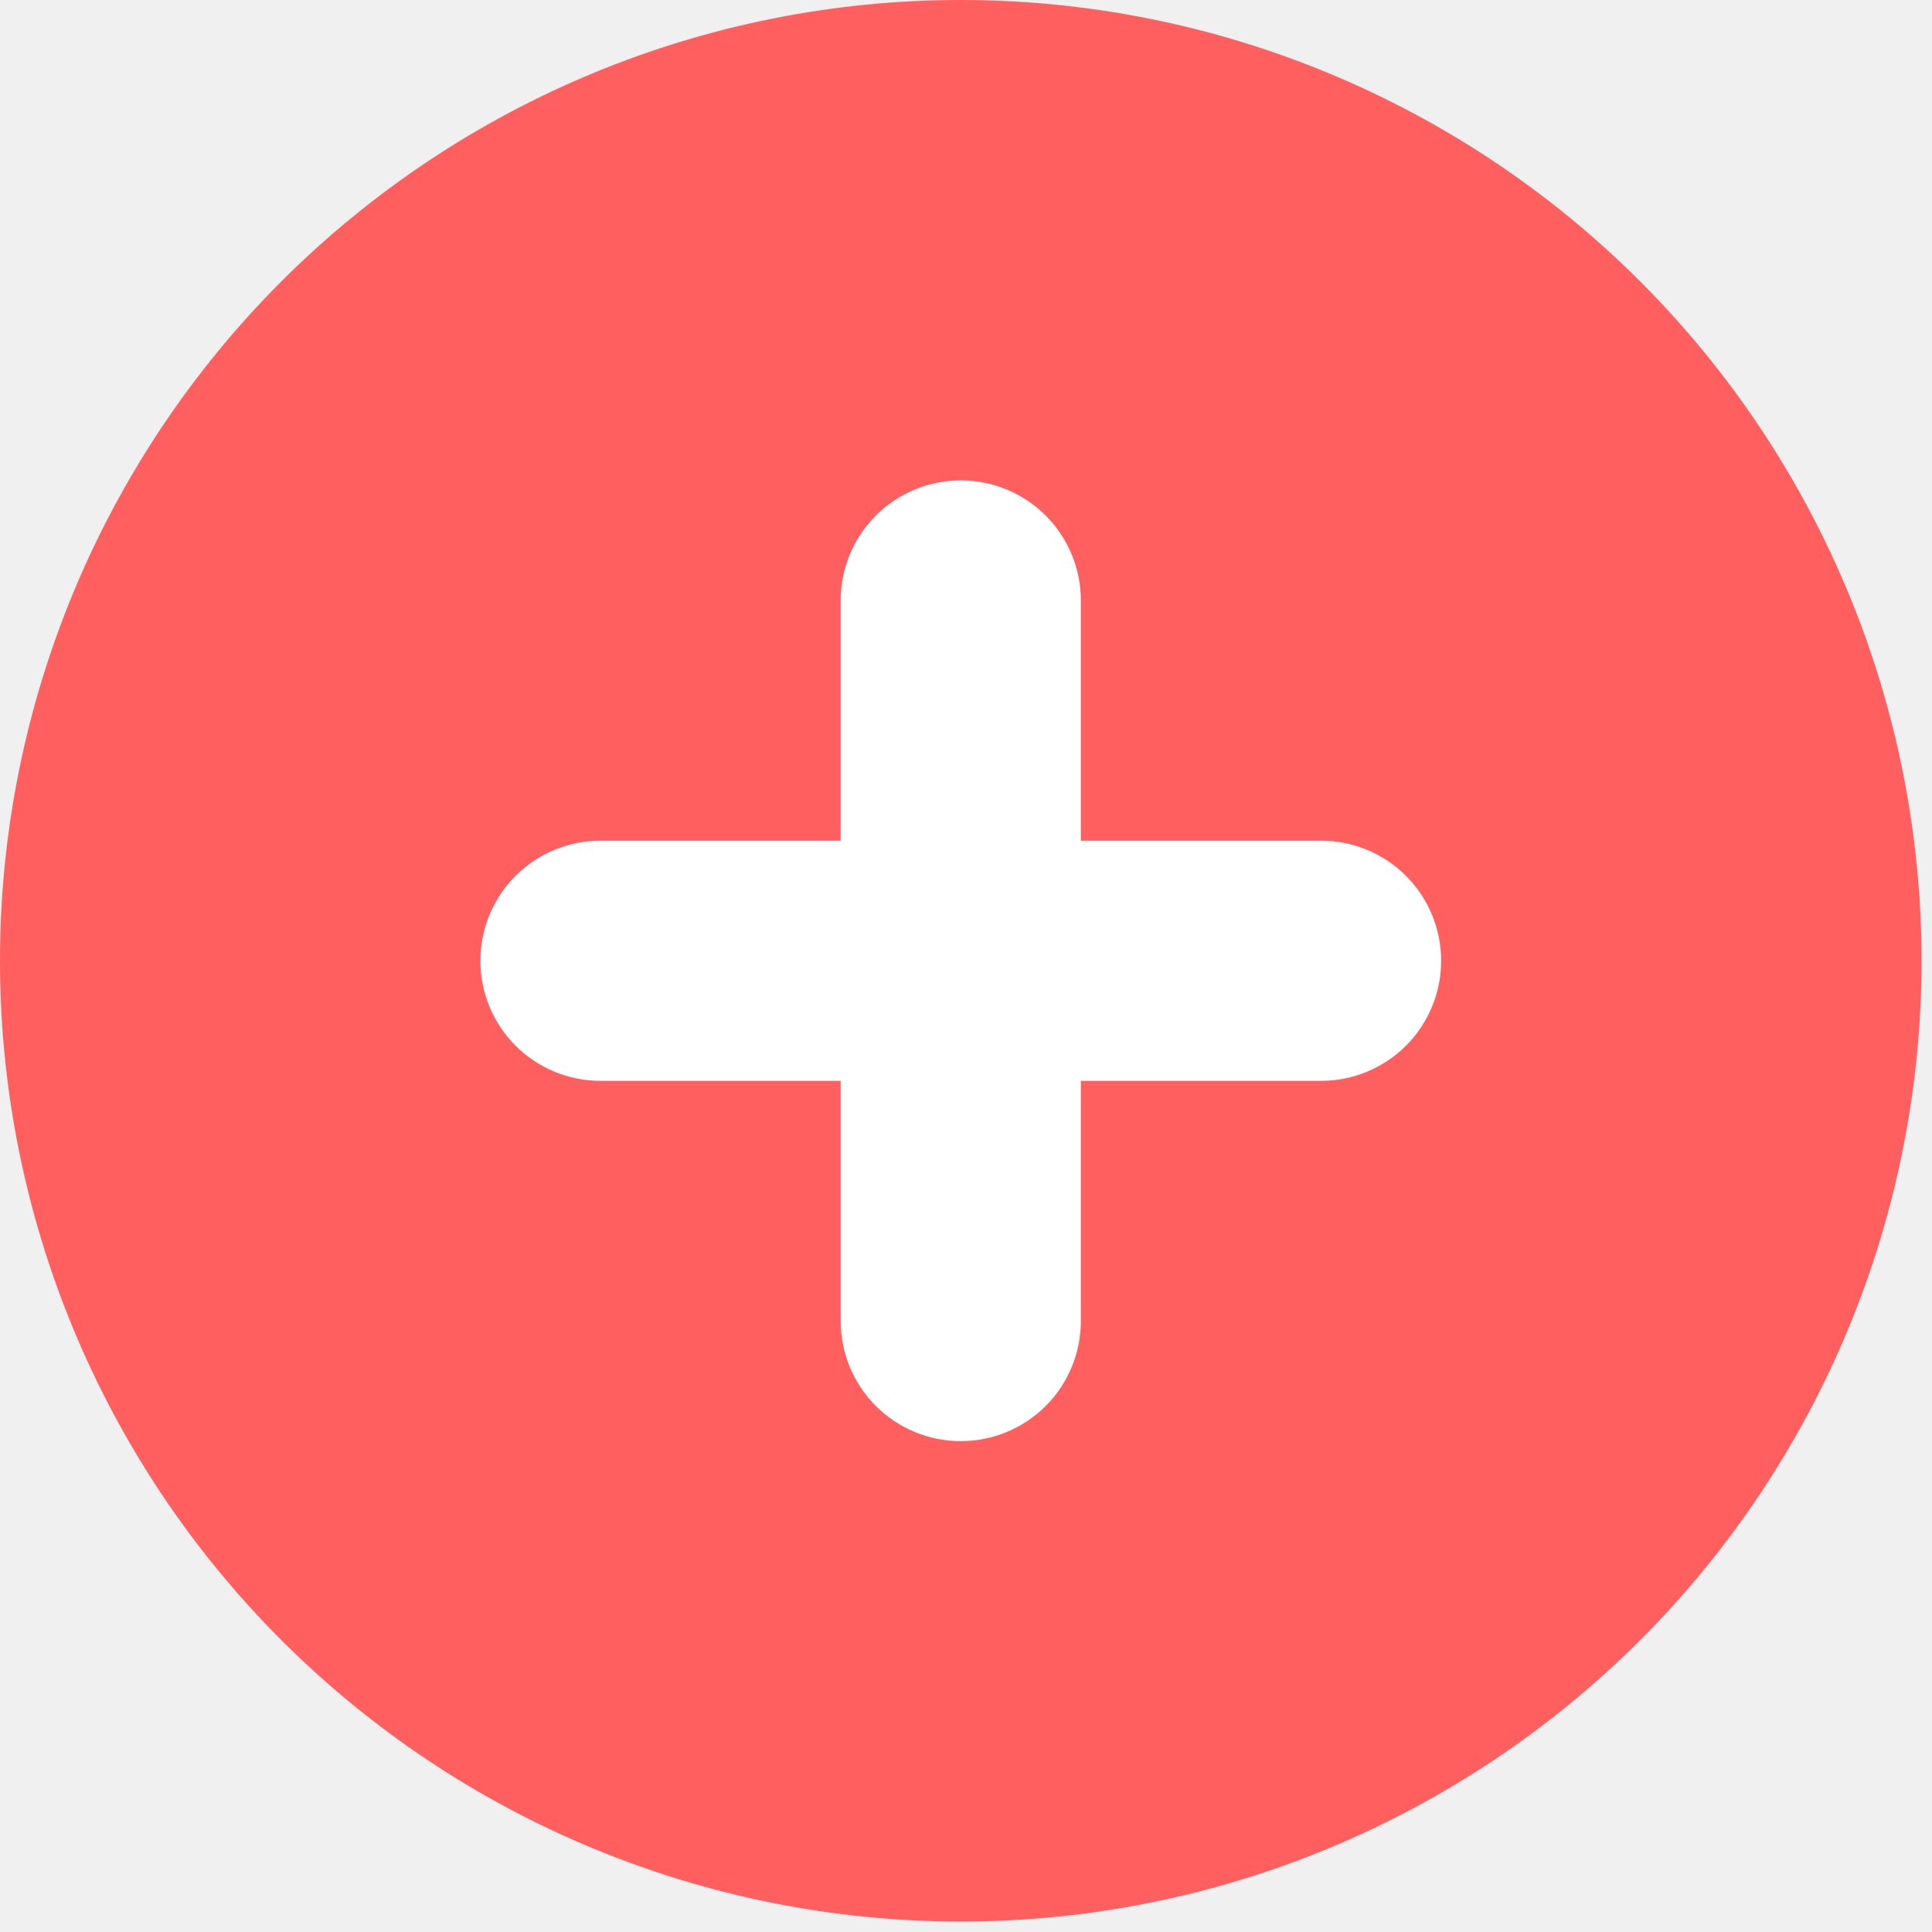
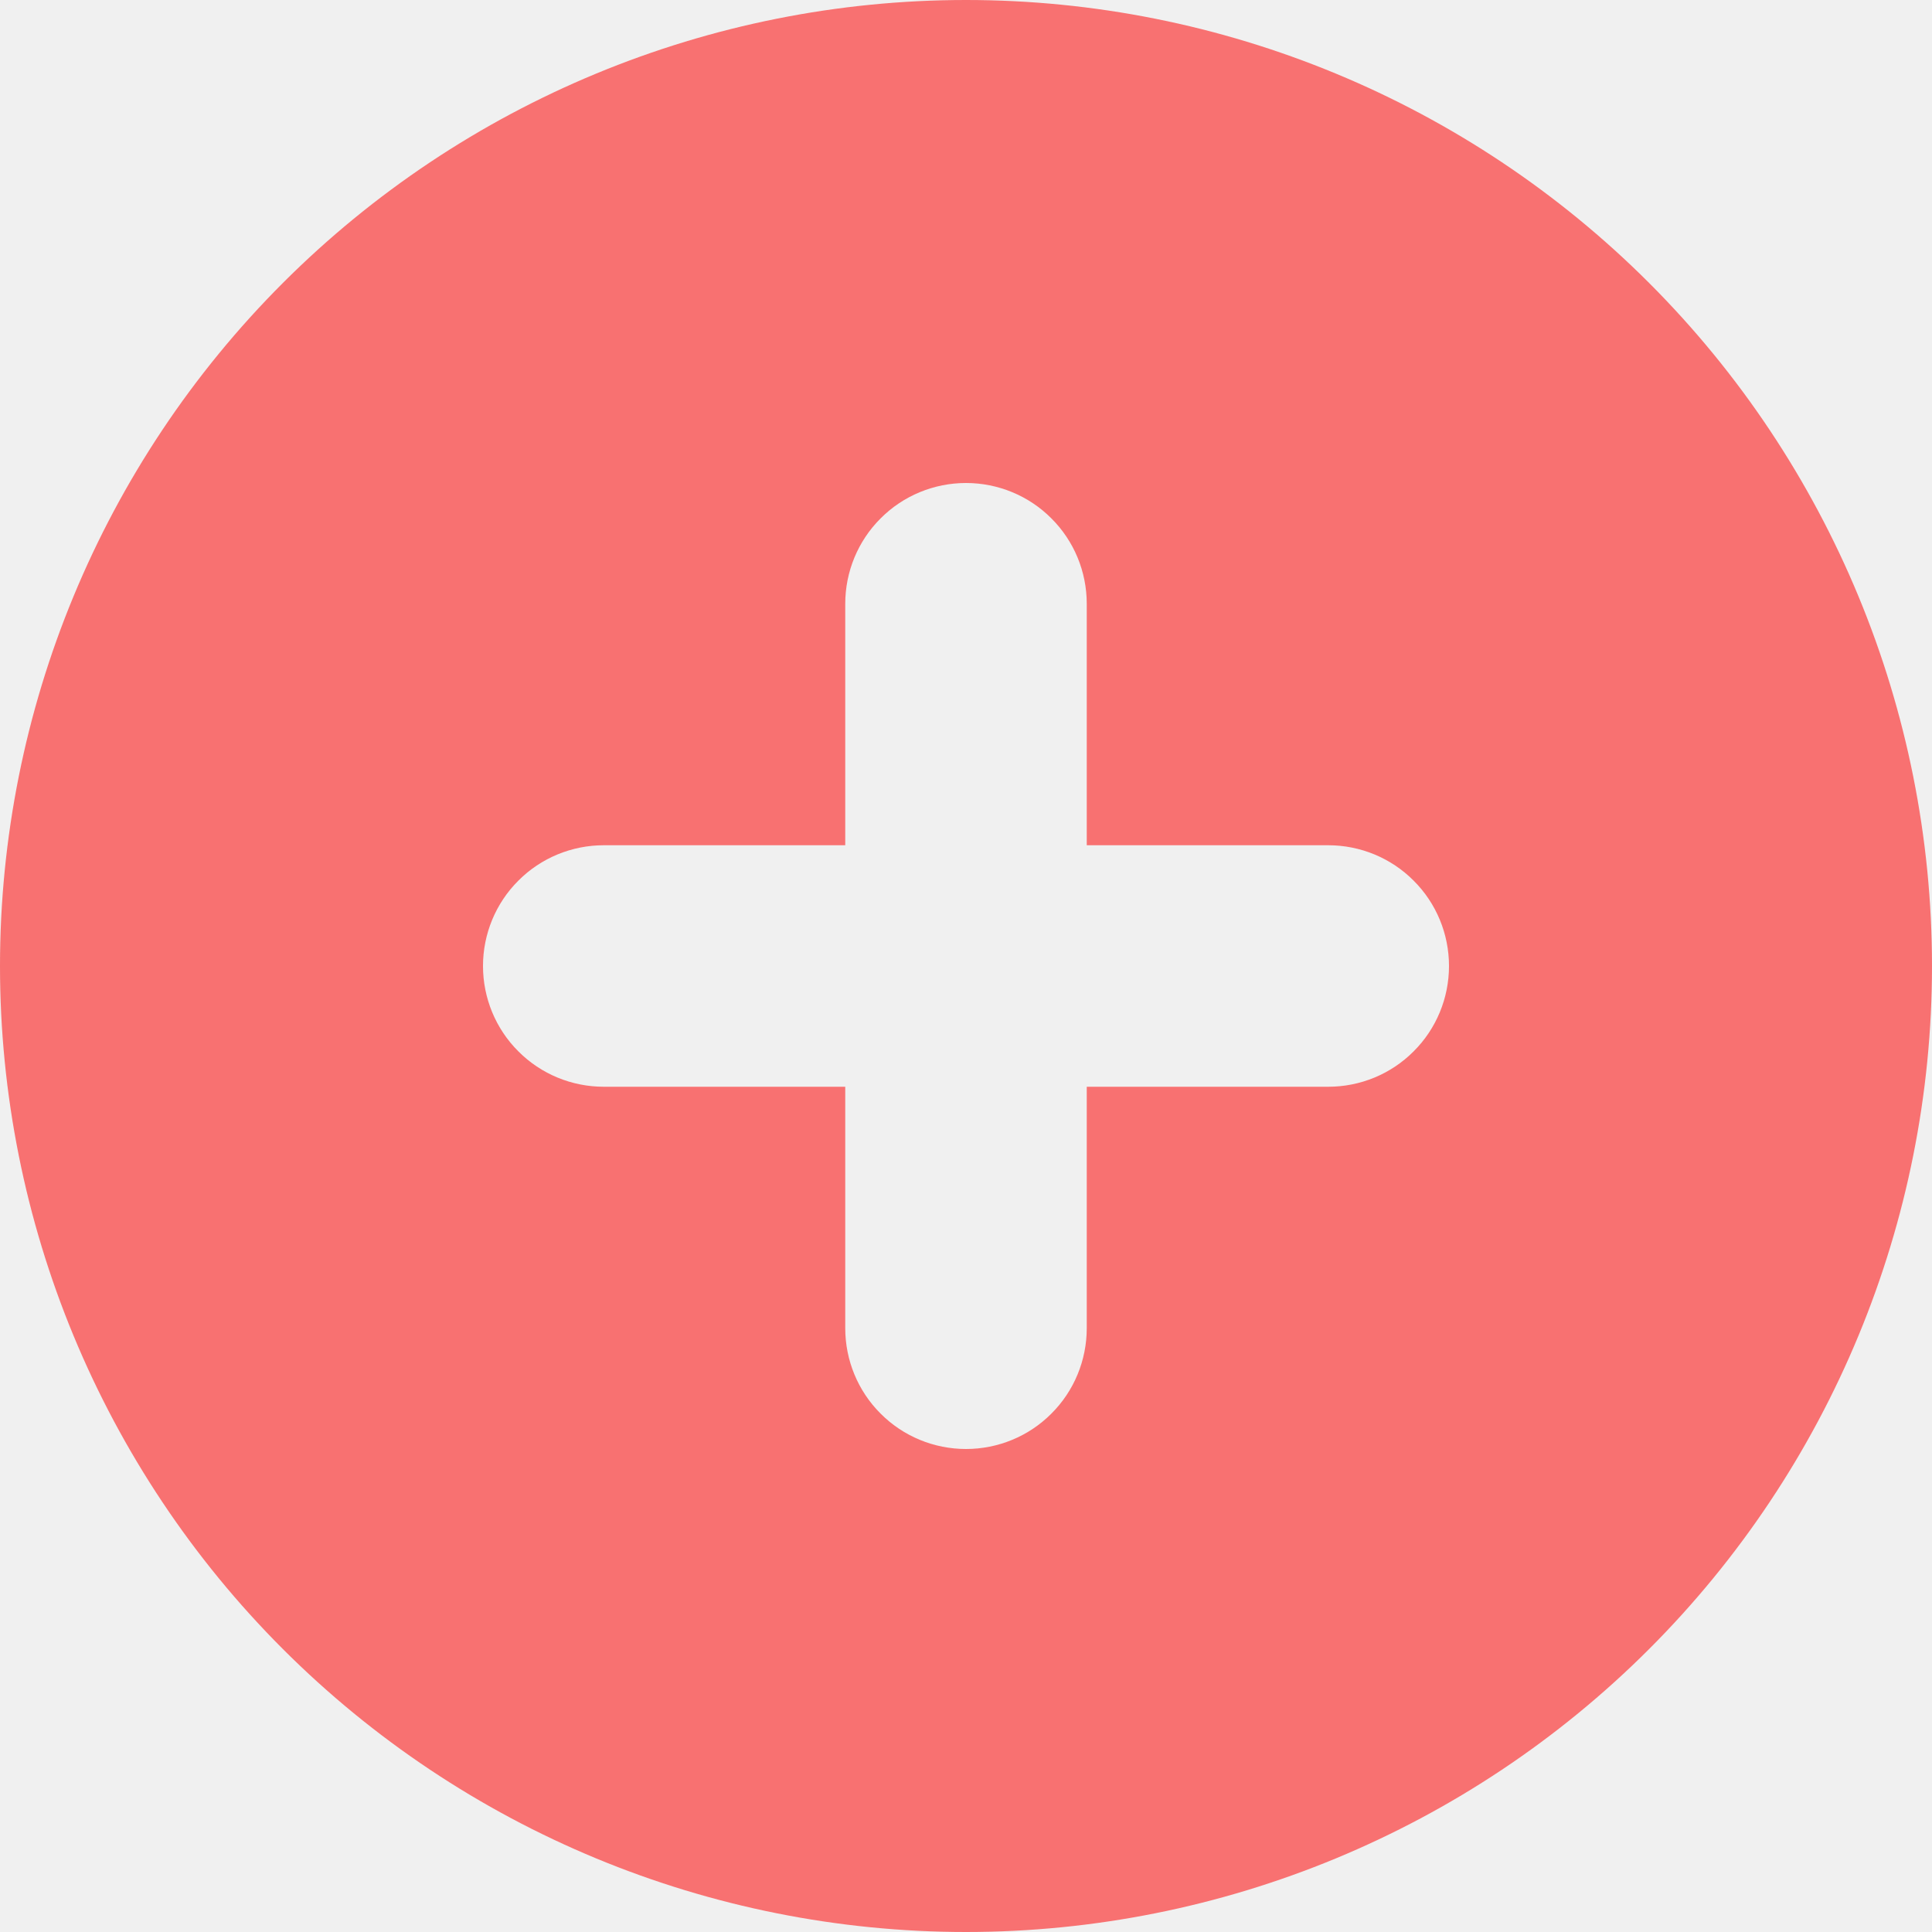
- <svg xmlns="http://www.w3.org/2000/svg" width="74" height="74" viewBox="0 0 74 74" fill="none">
-   <circle cx="37" cy="37" r="31" fill="white" />
-   <path fill-rule="evenodd" clip-rule="evenodd" d="M36.8 73.6C46.56 73.6 55.92 69.723 62.822 62.822C69.723 55.92 73.6 46.56 73.6 36.8C73.6 27.04 69.723 17.68 62.822 10.778C55.92 3.877 46.56 0 36.8 0C27.04 0 17.68 3.877 10.778 10.778C3.877 17.68 0 27.04 0 36.8C0 46.56 3.877 55.92 10.778 62.822C17.68 69.723 27.04 73.6 36.8 73.6V73.6ZM41.4 23C41.4 21.78 40.915 20.61 40.053 19.747C39.19 18.885 38.02 18.4 36.8 18.4C35.58 18.4 34.41 18.885 33.547 19.747C32.685 20.61 32.2 21.78 32.2 23V32.2H23C21.78 32.2 20.61 32.685 19.747 33.547C18.885 34.41 18.4 35.58 18.4 36.8C18.4 38.02 18.885 39.19 19.747 40.053C20.61 40.915 21.78 41.4 23 41.4H32.2V50.6C32.2 51.82 32.685 52.99 33.547 53.853C34.41 54.715 35.58 55.2 36.8 55.2C38.02 55.2 39.19 54.715 40.053 53.853C40.915 52.99 41.4 51.82 41.4 50.6V41.4H50.6C51.82 41.4 52.99 40.915 53.853 40.053C54.715 39.19 55.2 38.02 55.2 36.8C55.2 35.58 54.715 34.41 53.853 33.547C52.99 32.685 51.82 32.2 50.6 32.2H41.4V23Z" fill="#FF5F5F" />
+ <svg xmlns="http://www.w3.org/2000/svg" width="16" height="16" viewBox="0 0 16 16" fill="none">
+   <path fill-rule="evenodd" clip-rule="evenodd" d="M8 16C10.122 16 12.157 15.157 13.657 13.657C15.157 12.157 16 10.122 16 8C16 5.878 15.157 3.843 13.657 2.343C12.157 0.843 10.122 0 8 0C5.878 0 3.843 0.843 2.343 2.343C0.843 3.843 0 5.878 0 8C0 10.122 0.843 12.157 2.343 13.657C3.843 15.157 5.878 16 8 16ZM9 5C9 4.735 8.895 4.48 8.707 4.293C8.52 4.105 8.265 4 8 4C7.735 4 7.48 4.105 7.293 4.293C7.105 4.48 7 4.735 7 5V7H5C4.735 7 4.48 7.105 4.293 7.293C4.105 7.48 4 7.735 4 8C4 8.265 4.105 8.52 4.293 8.707C4.48 8.895 4.735 9 5 9H7V11C7 11.265 7.105 11.52 7.293 11.707C7.48 11.895 7.735 12 8 12C8.265 12 8.52 11.895 8.707 11.707C8.895 11.52 9 11.265 9 11V9H11C11.265 9 11.52 8.895 11.707 8.707C11.895 8.52 12 8.265 12 8C12 7.735 11.895 7.48 11.707 7.293C11.52 7.105 11.265 7 11 7H9V5Z" fill="#F87171" />
</svg>
